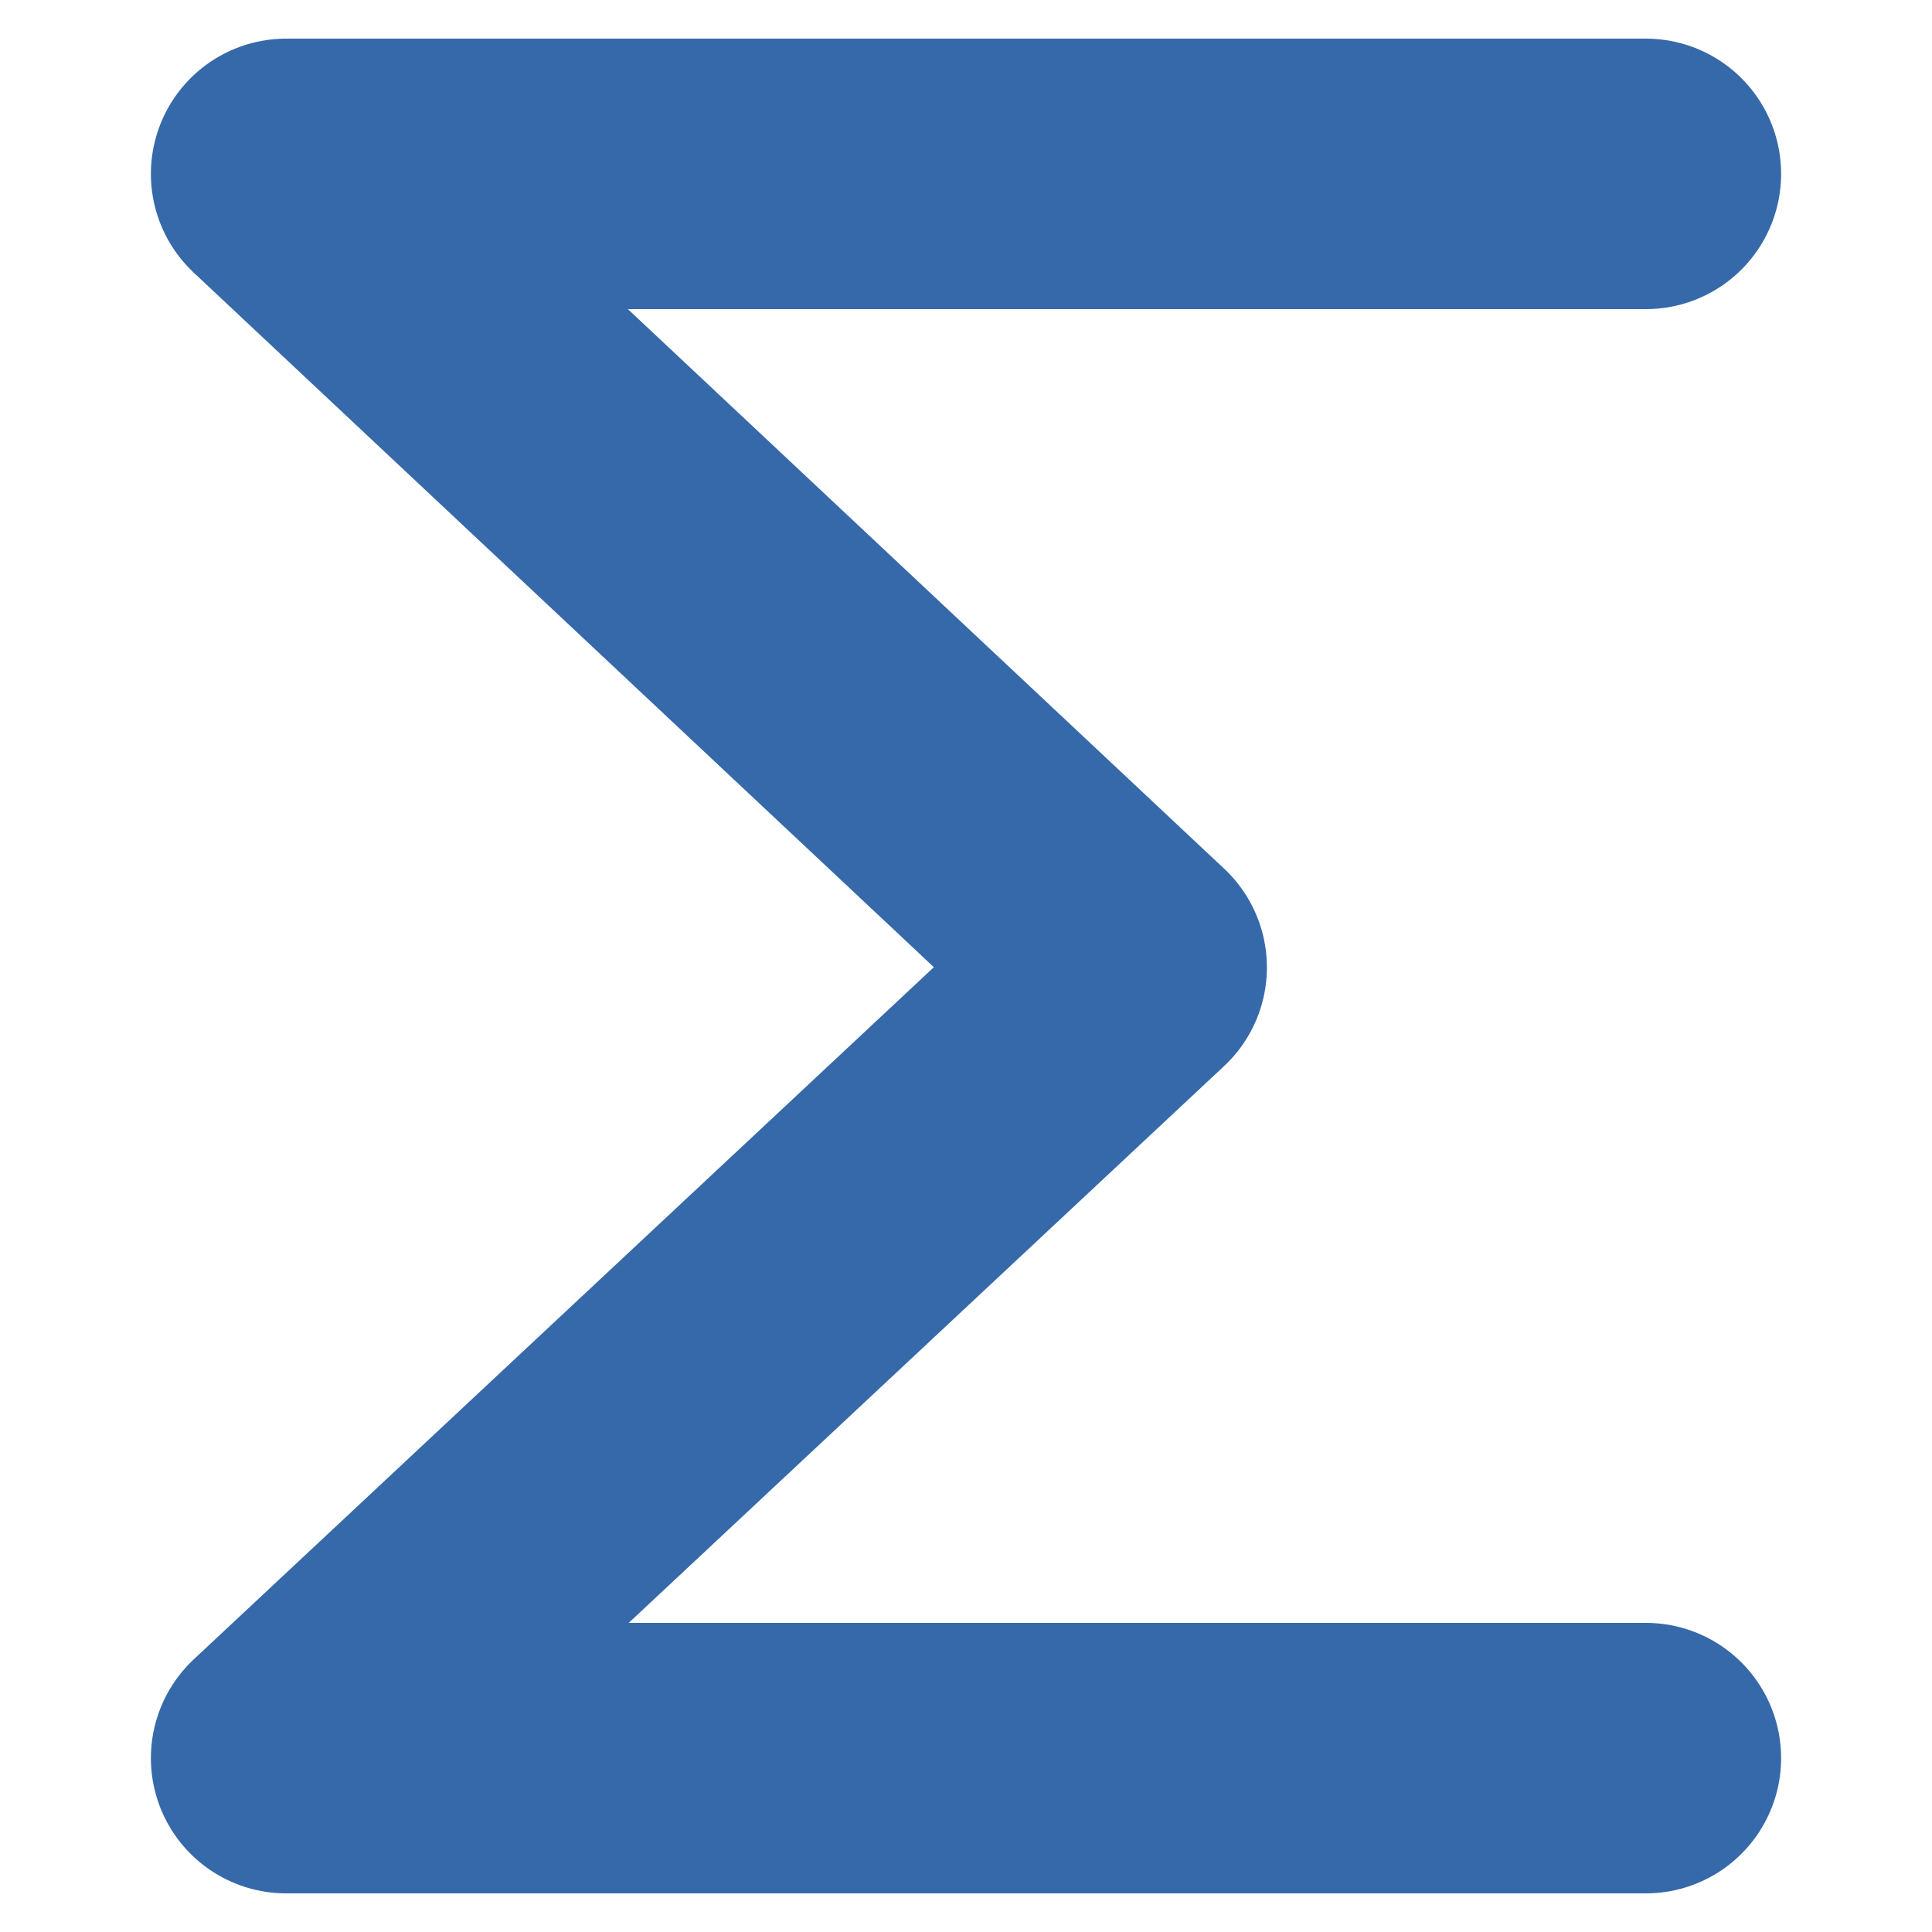
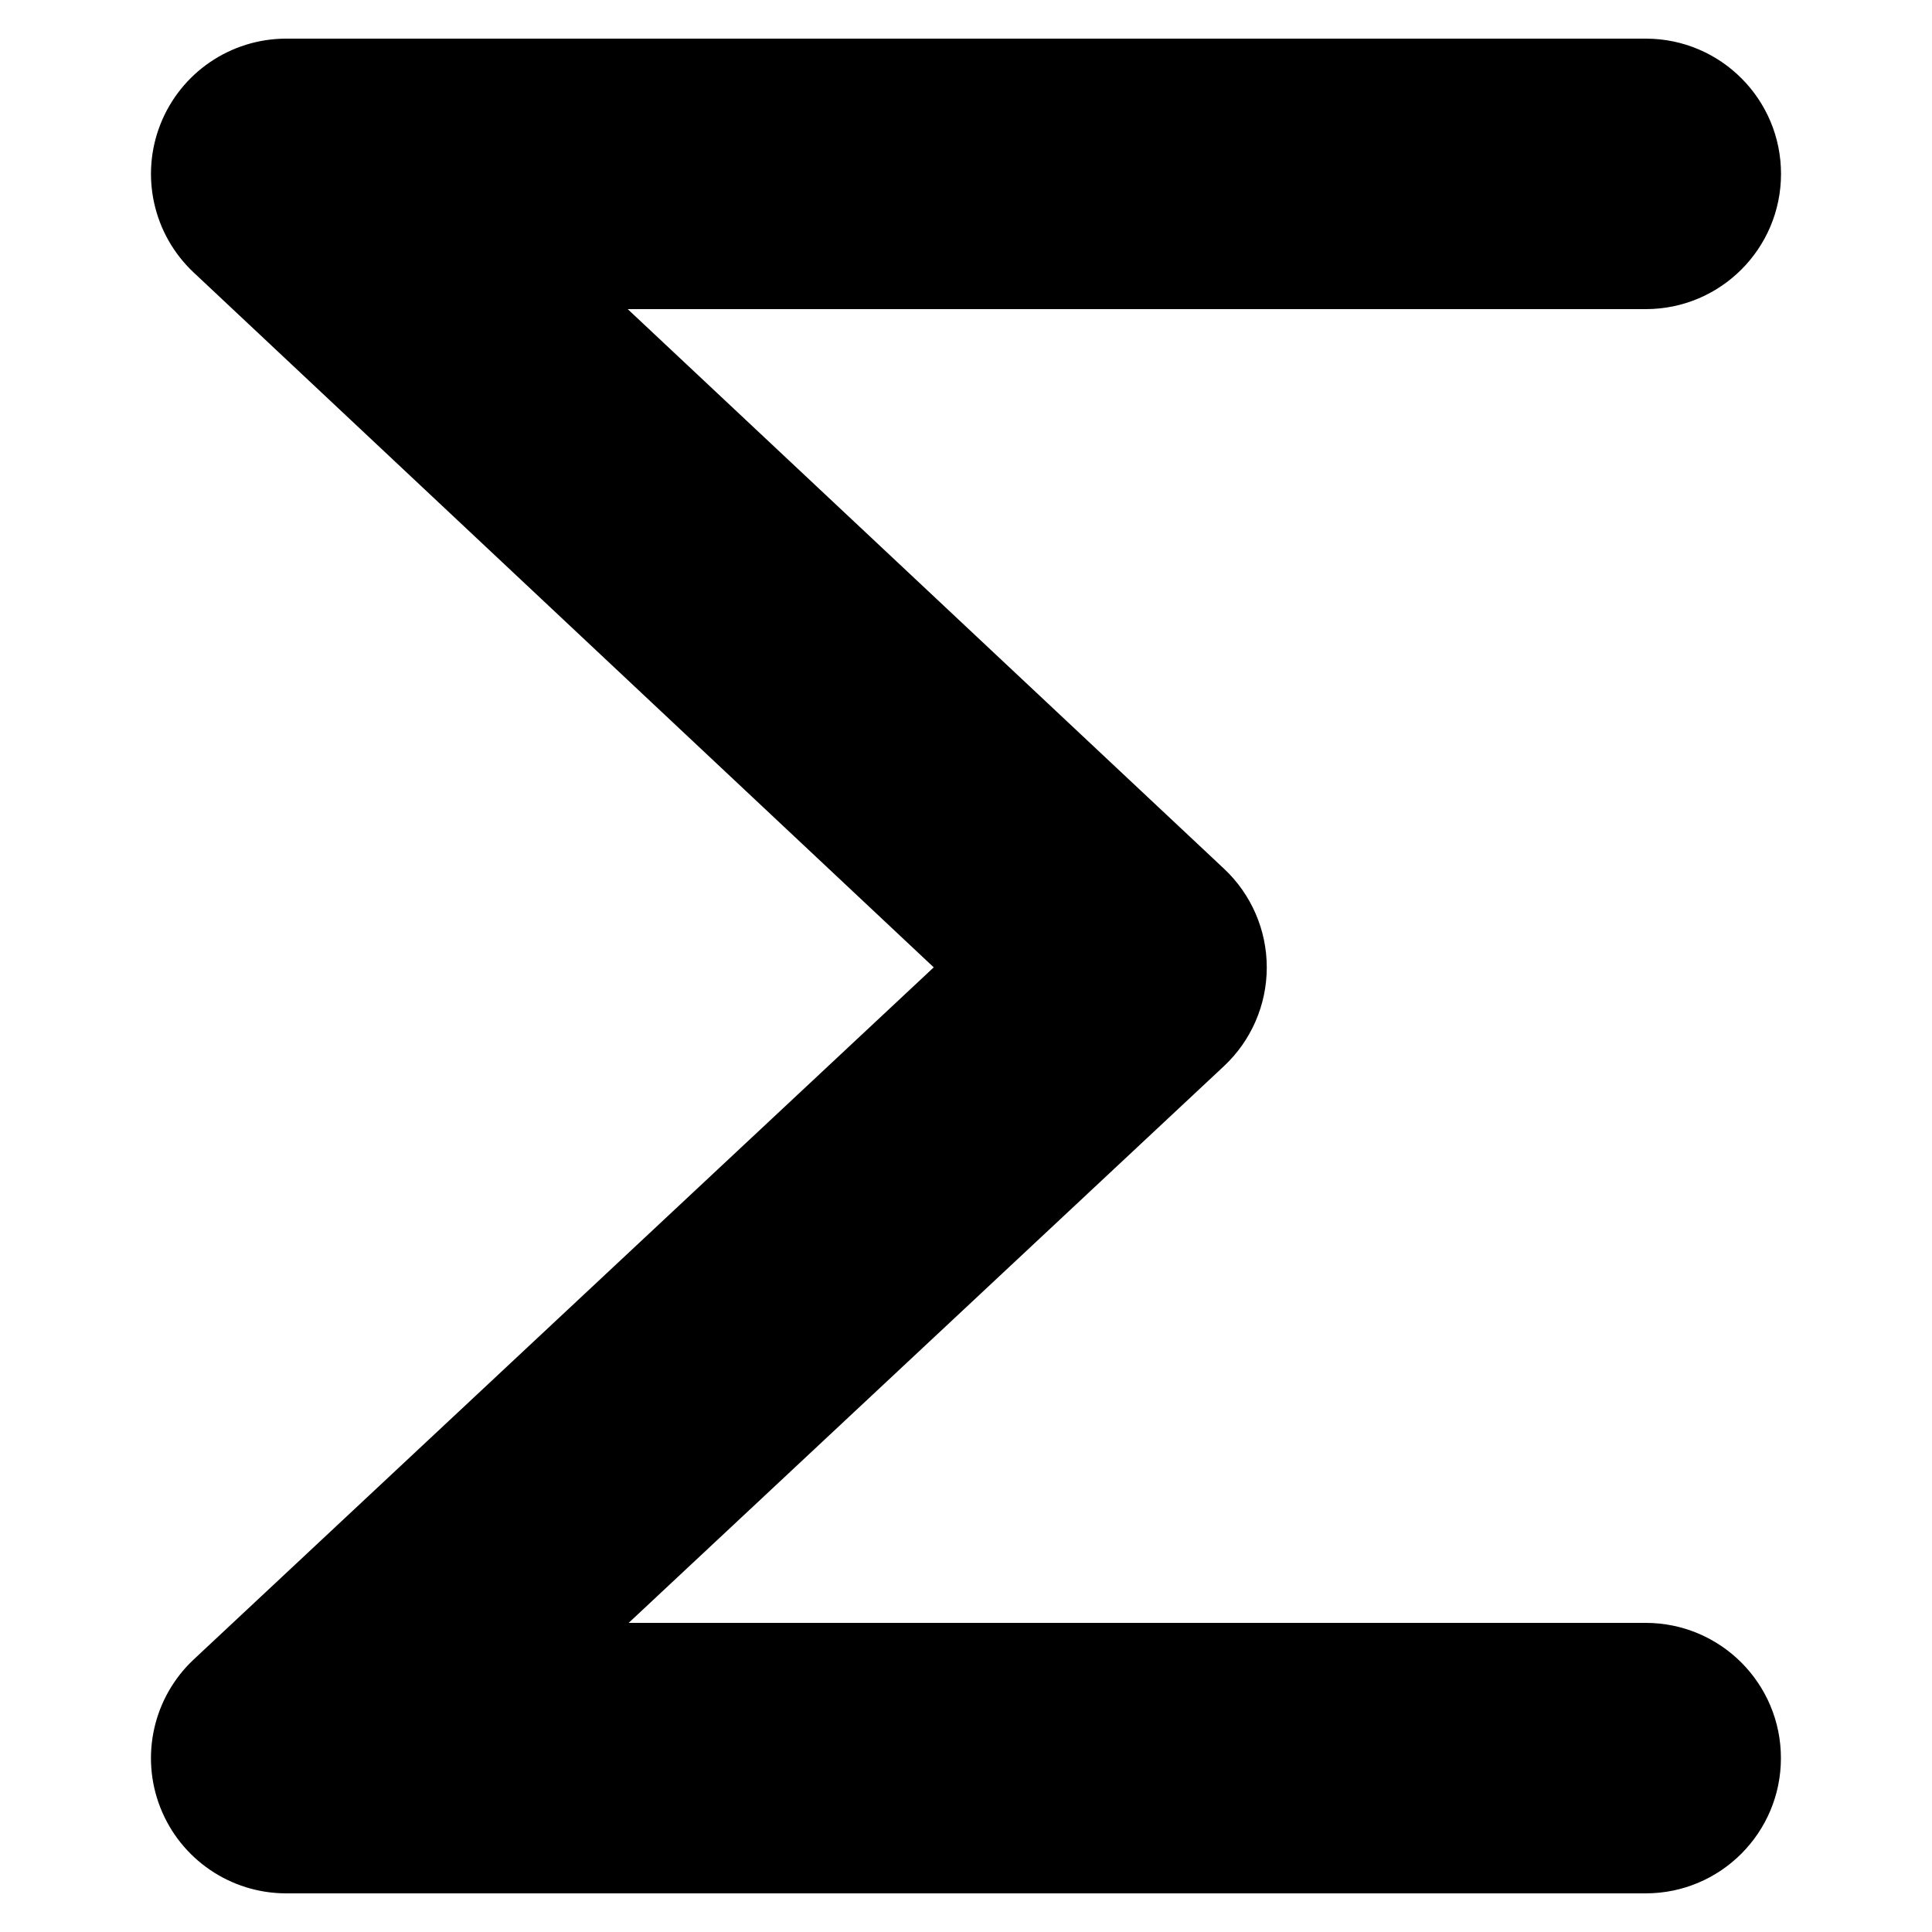
- <svg xmlns="http://www.w3.org/2000/svg" height="100px" width="100px" fill="#000000" viewBox="0 0 20 20" x="0px" y="0px" version="1.1" id="svg4">
-   <defs id="defs8" />
-   <path style="fill:none;stroke:#3569AA;stroke-width:2.8;stroke-linecap:round;stroke-linejoin:round;stroke-miterlimit:4;stroke-dasharray:none;stroke-opacity:1" d="M 17.038,1.8 H 2.962 L 11.715,10.014 2.962,18.2 H 17.038" id="path835" />
+ <svg xmlns="http://www.w3.org/2000/svg" width="100" height="100" viewBox="0 0 20 20">
+   <path d="M2.96.4a1.4 1.4 0 0 0-.956 2.42l7.662 7.194-7.66 7.164A1.4 1.4 0 0 0 2.96 19.6h14.078a1.4 1.4 0 0 0 1.398-1.4 1.4 1.4 0 0 0-1.398-1.4H6.508l6.162-5.763a1.4 1.4 0 0 0 .002-2.043L6.498 3.2h10.541a1.4 1.4 0 0 0 1.398-1.398A1.4 1.4 0 0 0 17.04.4Z" />
</svg>
